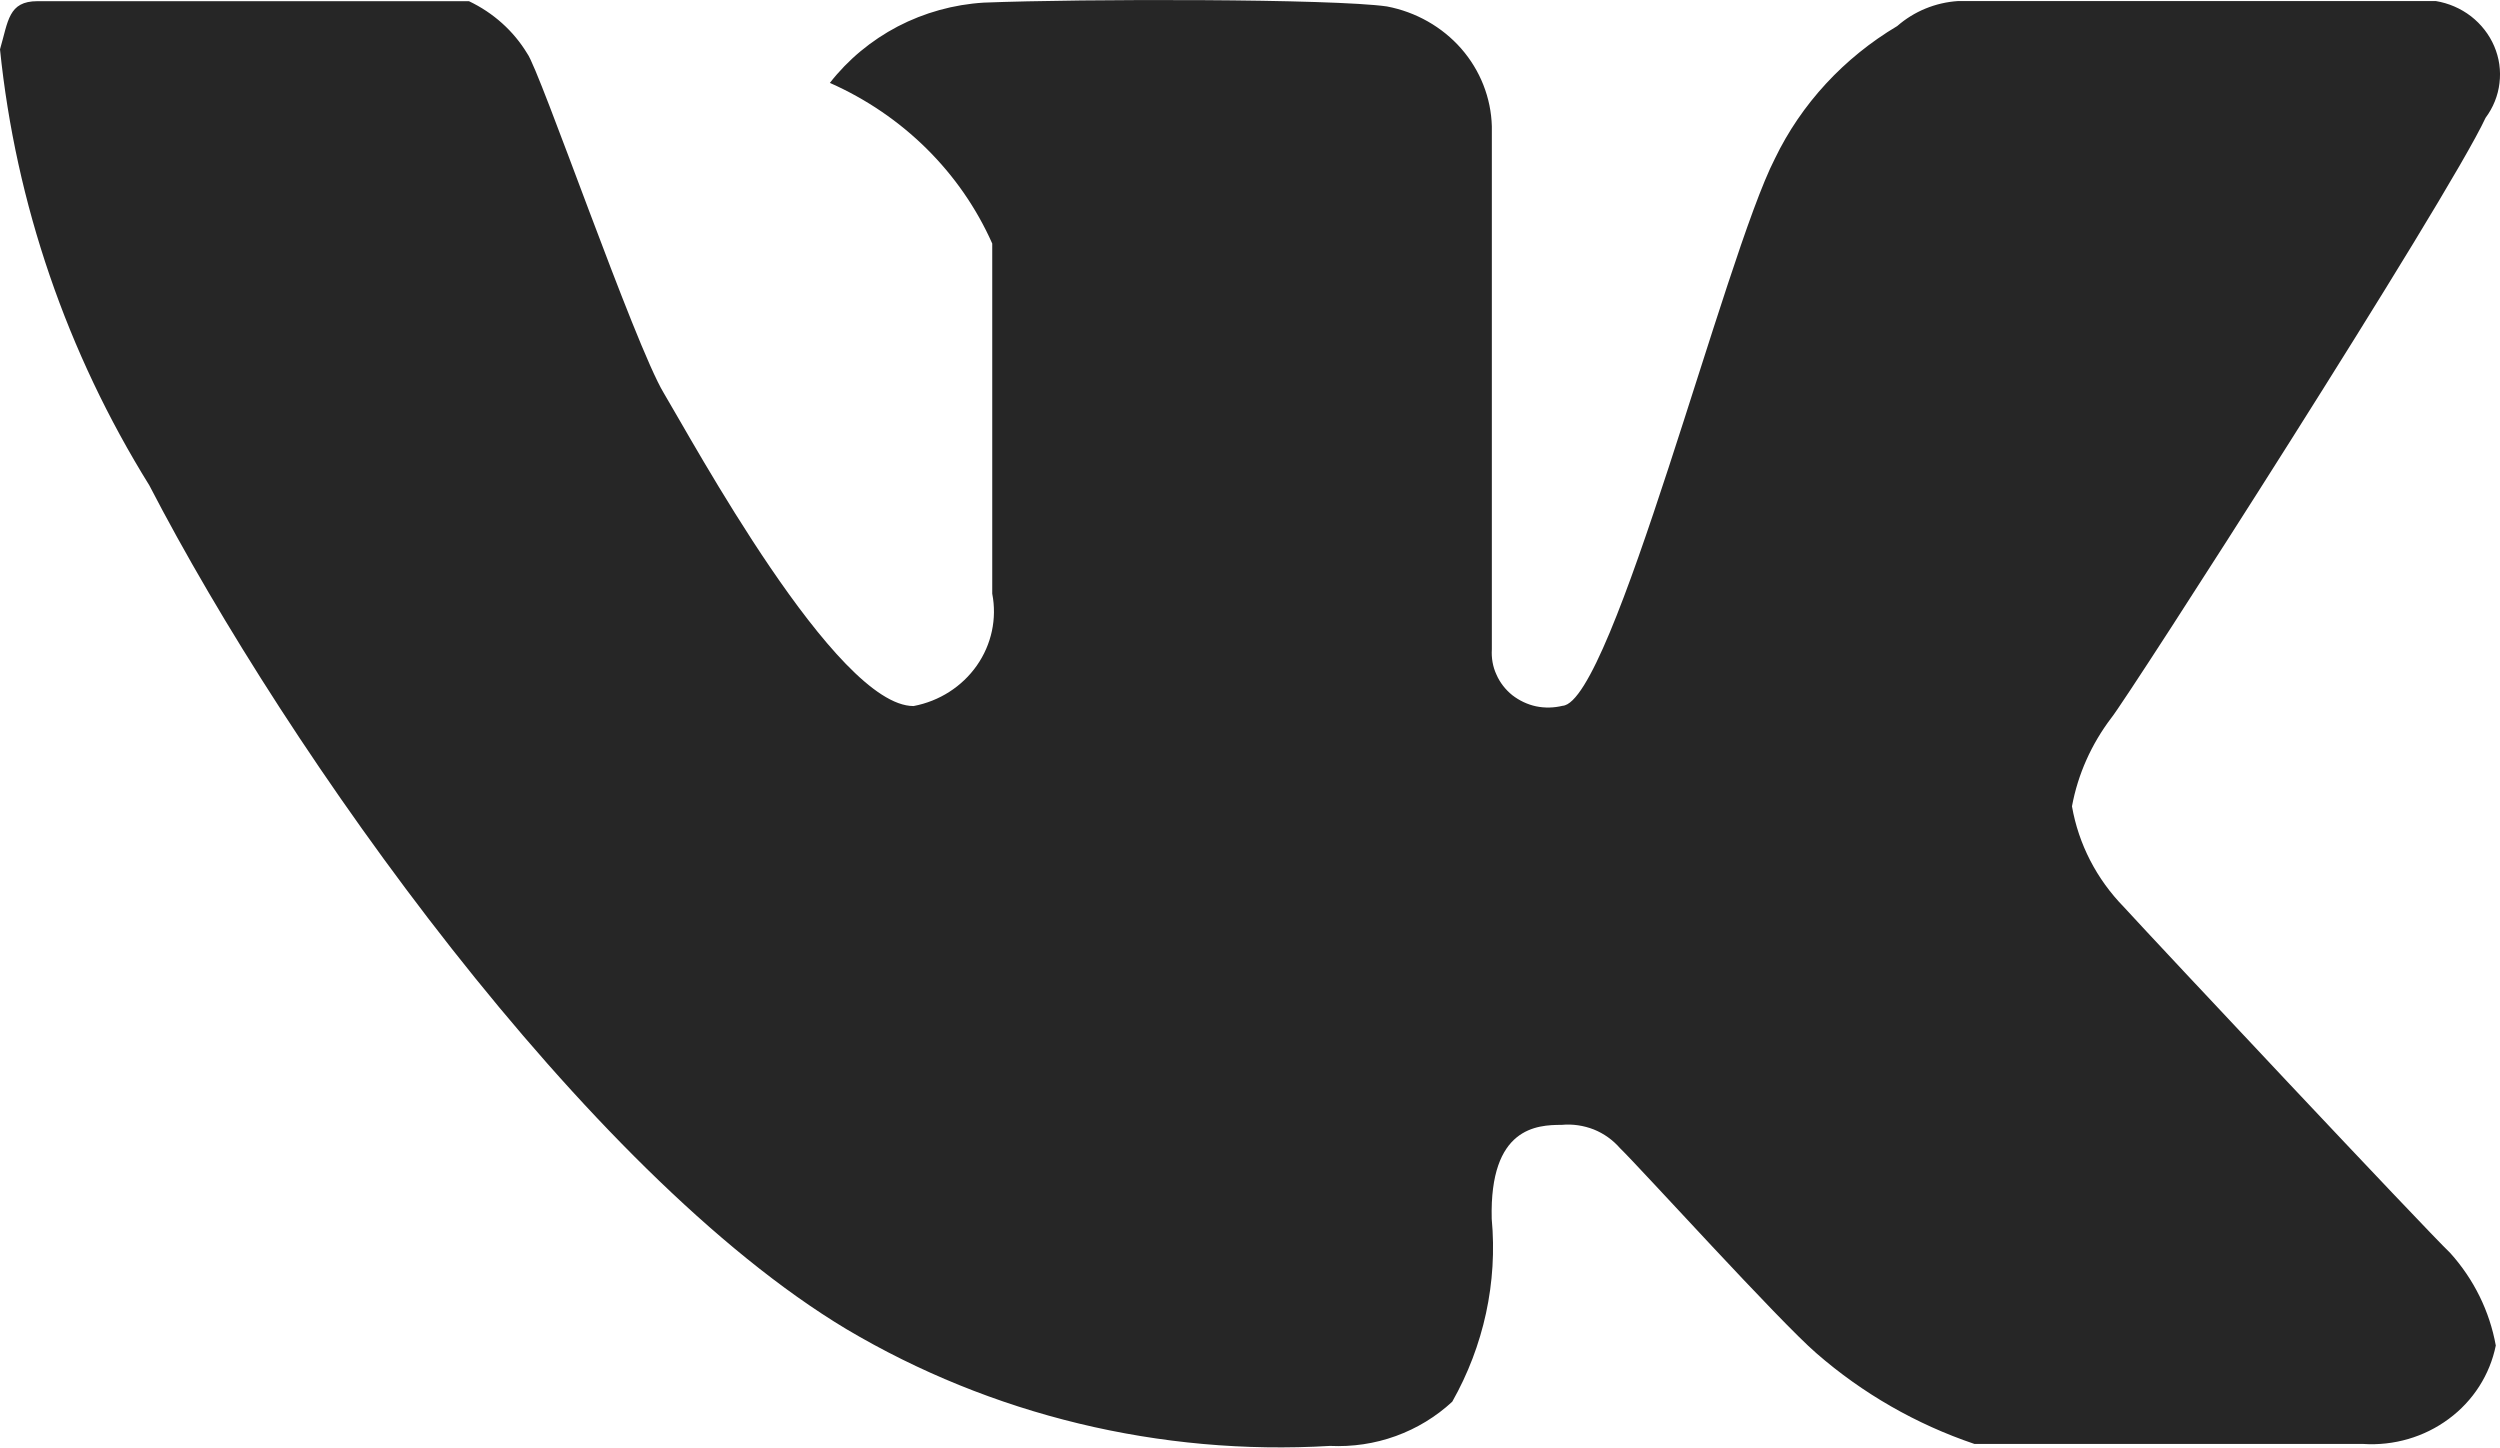
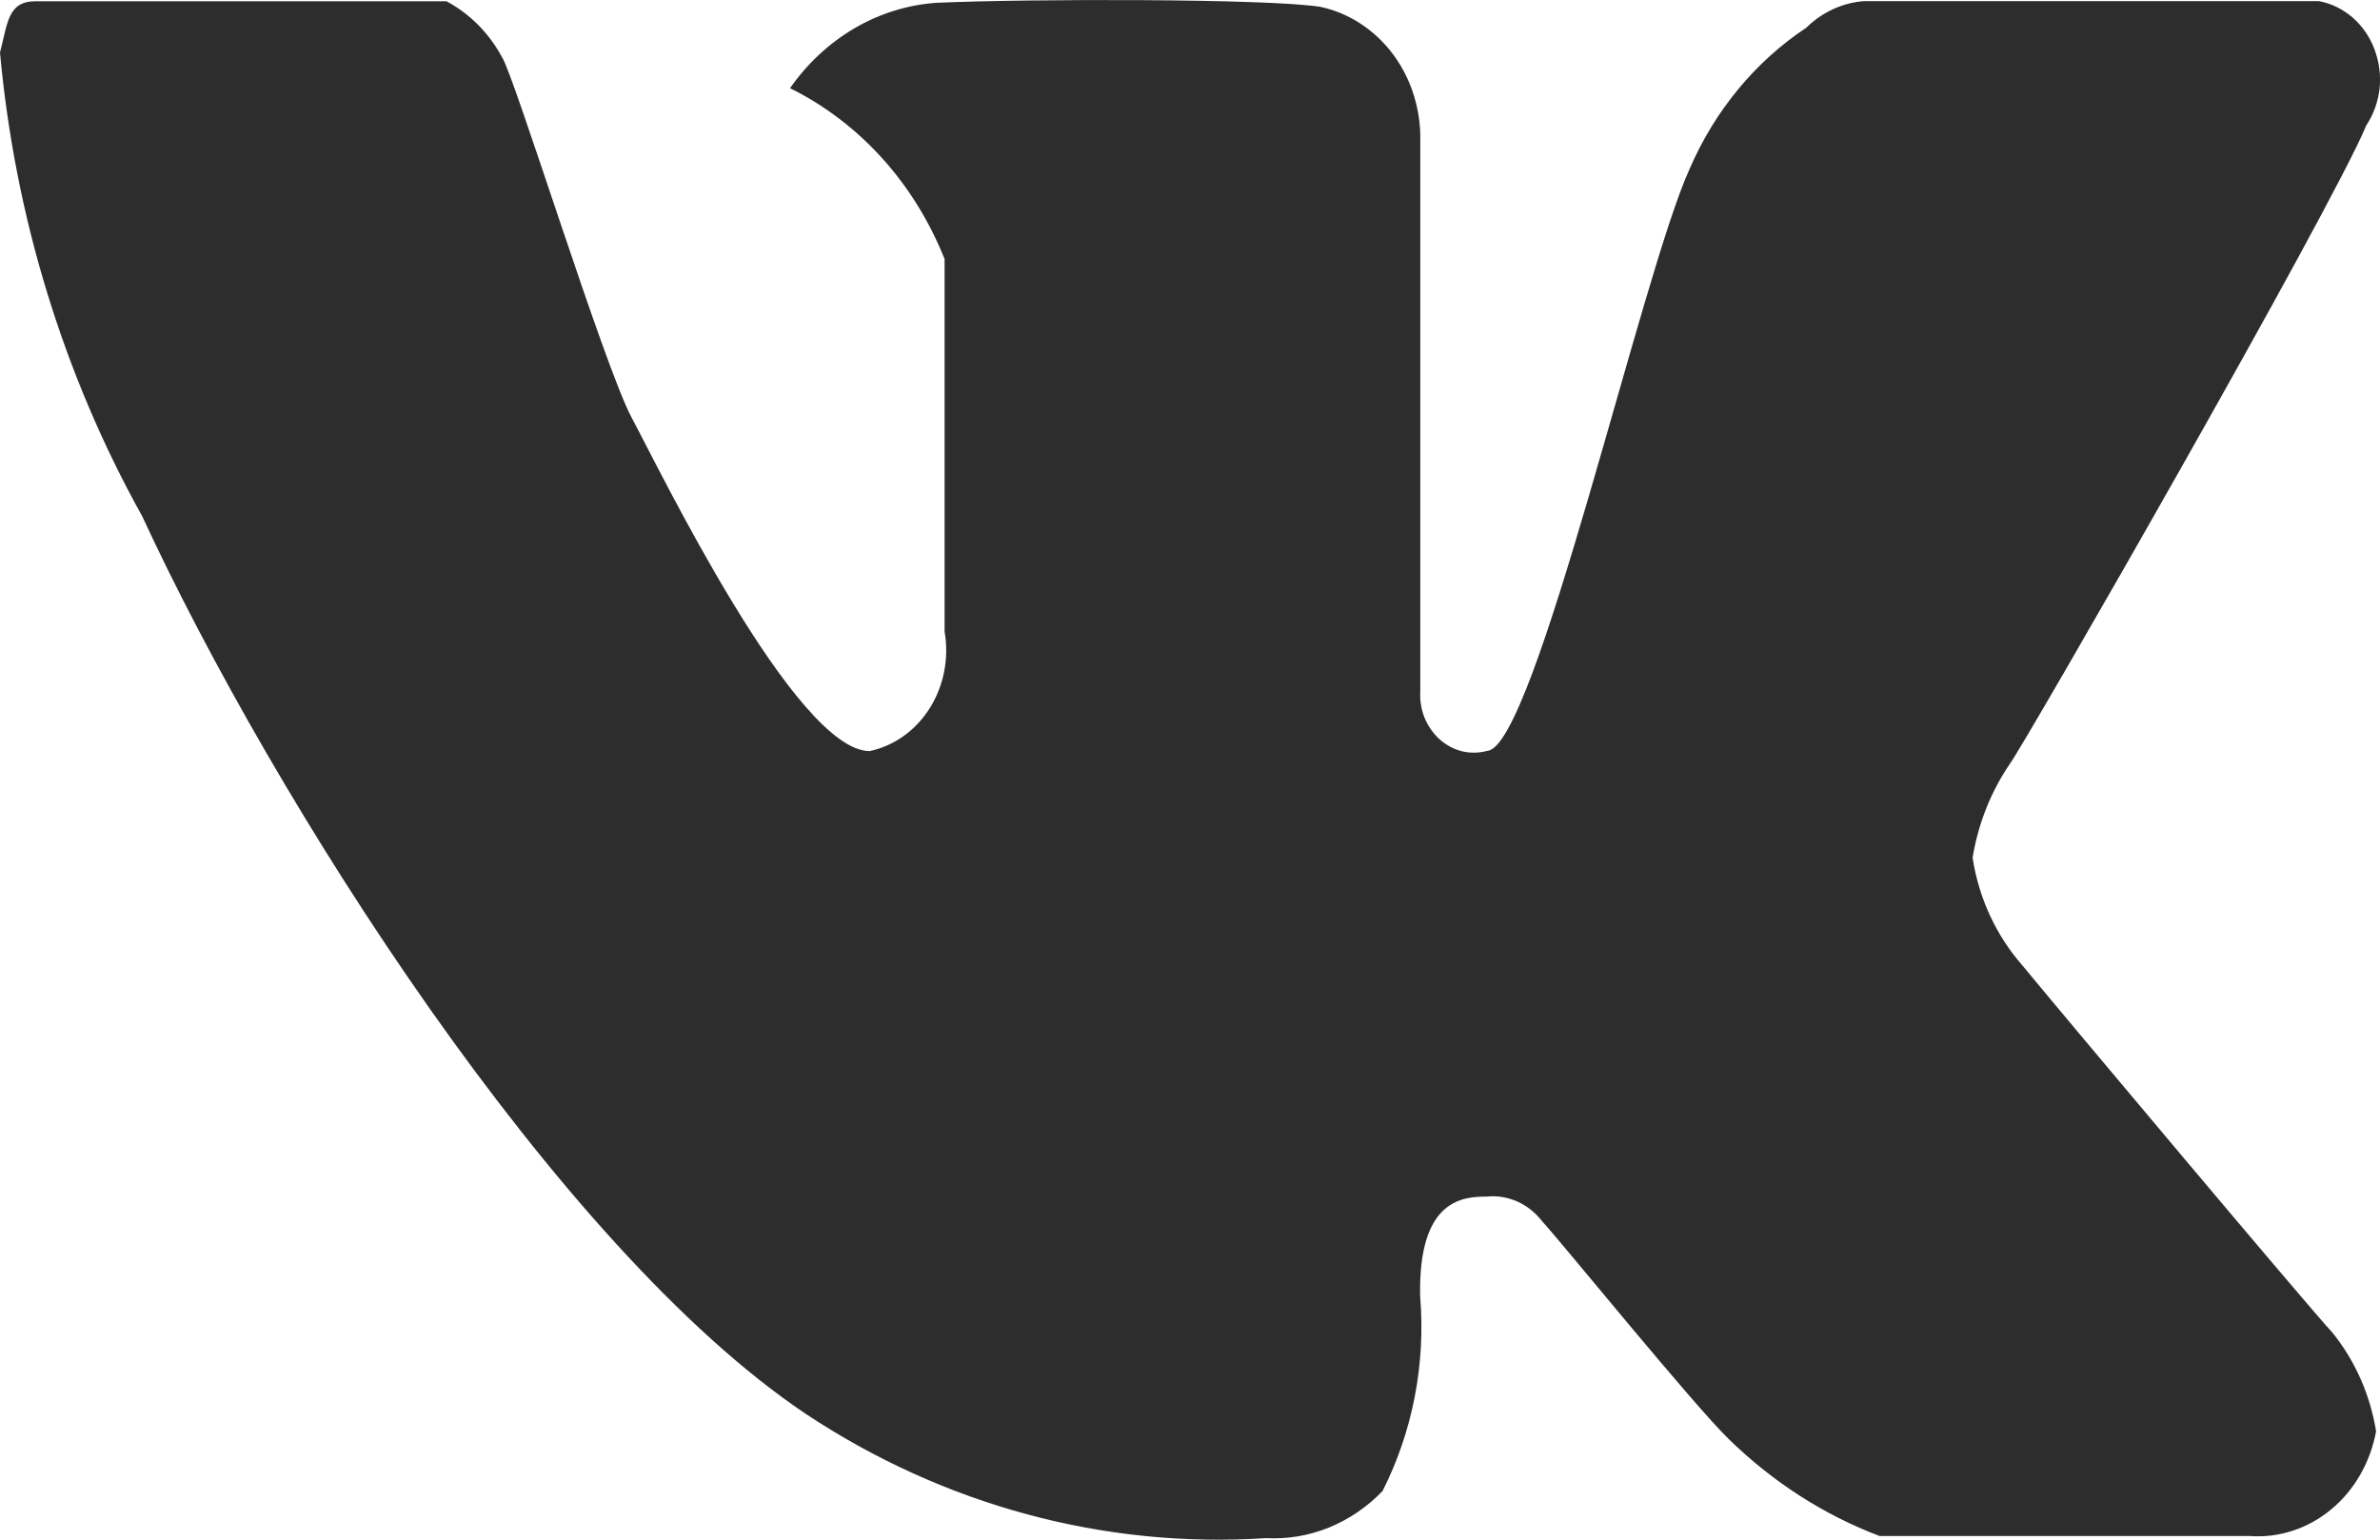
- <svg xmlns="http://www.w3.org/2000/svg" width="19" height="11" viewBox="0 0 19 11" fill="none">
-   <path fill-rule="evenodd" clip-rule="evenodd" d="M11.338 0.96V4.935C11.334 5.001 11.345 5.067 11.373 5.127C11.399 5.187 11.441 5.241 11.493 5.283C11.546 5.324 11.608 5.354 11.674 5.368C11.741 5.382 11.81 5.38 11.876 5.364C12.254 5.338 13.109 1.946 13.489 1.206C13.69 0.789 14.014 0.439 14.419 0.198C14.547 0.086 14.71 0.019 14.882 0.008H18.512C18.61 0.024 18.702 0.064 18.78 0.124C18.857 0.184 18.918 0.262 18.956 0.351C18.994 0.44 19.008 0.536 18.996 0.632C18.985 0.727 18.948 0.818 18.89 0.896C18.607 1.507 16.172 5.302 16.046 5.456C15.895 5.655 15.792 5.884 15.747 6.128C15.797 6.415 15.934 6.681 16.141 6.893C16.393 7.169 18.431 9.34 18.622 9.523C18.801 9.722 18.921 9.965 18.968 10.226C18.923 10.448 18.796 10.647 18.61 10.784C18.424 10.922 18.193 10.989 17.96 10.974C17.17 10.974 15.228 10.974 15.006 10.974C14.562 10.824 14.154 10.589 13.805 10.285C13.521 10.04 12.47 8.879 12.312 8.726C12.258 8.664 12.19 8.615 12.113 8.584C12.036 8.554 11.952 8.541 11.869 8.549C11.68 8.549 11.32 8.567 11.337 9.263C11.382 9.745 11.277 10.229 11.037 10.653C10.914 10.767 10.768 10.856 10.608 10.914C10.448 10.972 10.278 10.997 10.107 10.989C8.817 11.065 7.534 10.755 6.432 10.101C4.447 8.909 2.187 5.722 1.135 3.689C0.508 2.679 0.12 1.548 0 0.375C0.063 0.16 0.063 0.009 0.285 0.009C0.507 0.009 3.298 0.009 3.564 0.009C3.749 0.097 3.903 0.235 4.007 0.407C4.101 0.529 4.823 2.619 5.044 2.986C5.264 3.353 6.353 5.366 6.943 5.366C7.139 5.329 7.312 5.218 7.424 5.058C7.536 4.898 7.578 4.702 7.541 4.512C7.541 4.023 7.541 2.096 7.541 1.851C7.301 1.31 6.861 0.875 6.307 0.63C6.445 0.453 6.621 0.307 6.823 0.201C7.025 0.096 7.248 0.034 7.476 0.02C8.233 -0.01 10.131 -0.01 10.541 0.049C10.761 0.091 10.96 0.204 11.105 0.369C11.25 0.535 11.332 0.743 11.338 0.96Z" fill="#262626" />
+ <svg xmlns="http://www.w3.org/2000/svg" width="17" height="11" viewBox="0 0 17 11" fill="none">
+   <path fill-rule="evenodd" clip-rule="evenodd" d="M10.145 0.96V4.935C10.141 5.001 10.151 5.067 10.175 5.127C10.2 5.187 10.237 5.241 10.284 5.283C10.331 5.324 10.386 5.354 10.445 5.368C10.505 5.382 10.567 5.38 10.625 5.364C10.964 5.338 11.729 1.946 12.069 1.206C12.249 0.789 12.539 0.439 12.902 0.198C13.016 0.086 13.162 0.019 13.316 0.008H16.563C16.651 0.024 16.733 0.064 16.803 0.124C16.872 0.184 16.927 0.262 16.96 0.351C16.994 0.44 17.007 0.536 16.997 0.632C16.986 0.727 16.954 0.818 16.902 0.896C16.648 1.507 14.47 5.302 14.357 5.456C14.221 5.655 14.13 5.884 14.09 6.128C14.134 6.415 14.257 6.681 14.442 6.893C14.668 7.169 16.491 9.34 16.662 9.523C16.822 9.722 16.93 9.965 16.972 10.226C16.931 10.448 16.817 10.647 16.651 10.784C16.485 10.922 16.278 10.989 16.069 10.974C15.363 10.974 13.625 10.974 13.426 10.974C13.029 10.824 12.664 10.589 12.352 10.285C12.098 10.04 11.157 8.879 11.016 8.726C10.968 8.664 10.907 8.615 10.838 8.584C10.769 8.554 10.694 8.541 10.62 8.549C10.45 8.549 10.129 8.567 10.144 9.263C10.184 9.745 10.09 10.229 9.875 10.653C9.765 10.767 9.634 10.856 9.491 10.914C9.348 10.972 9.196 10.997 9.043 10.989C7.889 11.065 6.741 10.755 5.755 10.101C3.979 8.909 1.957 5.722 1.016 3.689C0.454 2.679 0.107 1.548 0 0.375C0.056 0.16 0.056 0.009 0.255 0.009C0.454 0.009 2.951 0.009 3.189 0.009C3.354 0.097 3.492 0.235 3.585 0.407C3.67 0.529 4.315 2.619 4.513 2.986C4.71 3.353 5.684 5.366 6.212 5.366C6.387 5.329 6.542 5.218 6.642 5.058C6.742 4.898 6.78 4.702 6.747 4.512C6.747 4.023 6.747 2.096 6.747 1.851C6.532 1.31 6.139 0.875 5.643 0.63C5.767 0.453 5.924 0.307 6.105 0.201C6.285 0.096 6.485 0.034 6.689 0.02C7.366 -0.01 9.065 -0.01 9.432 0.049C9.628 0.091 9.806 0.204 9.936 0.369C10.066 0.535 10.139 0.743 10.145 0.96Z" fill="#2D2D2D" />
</svg>
